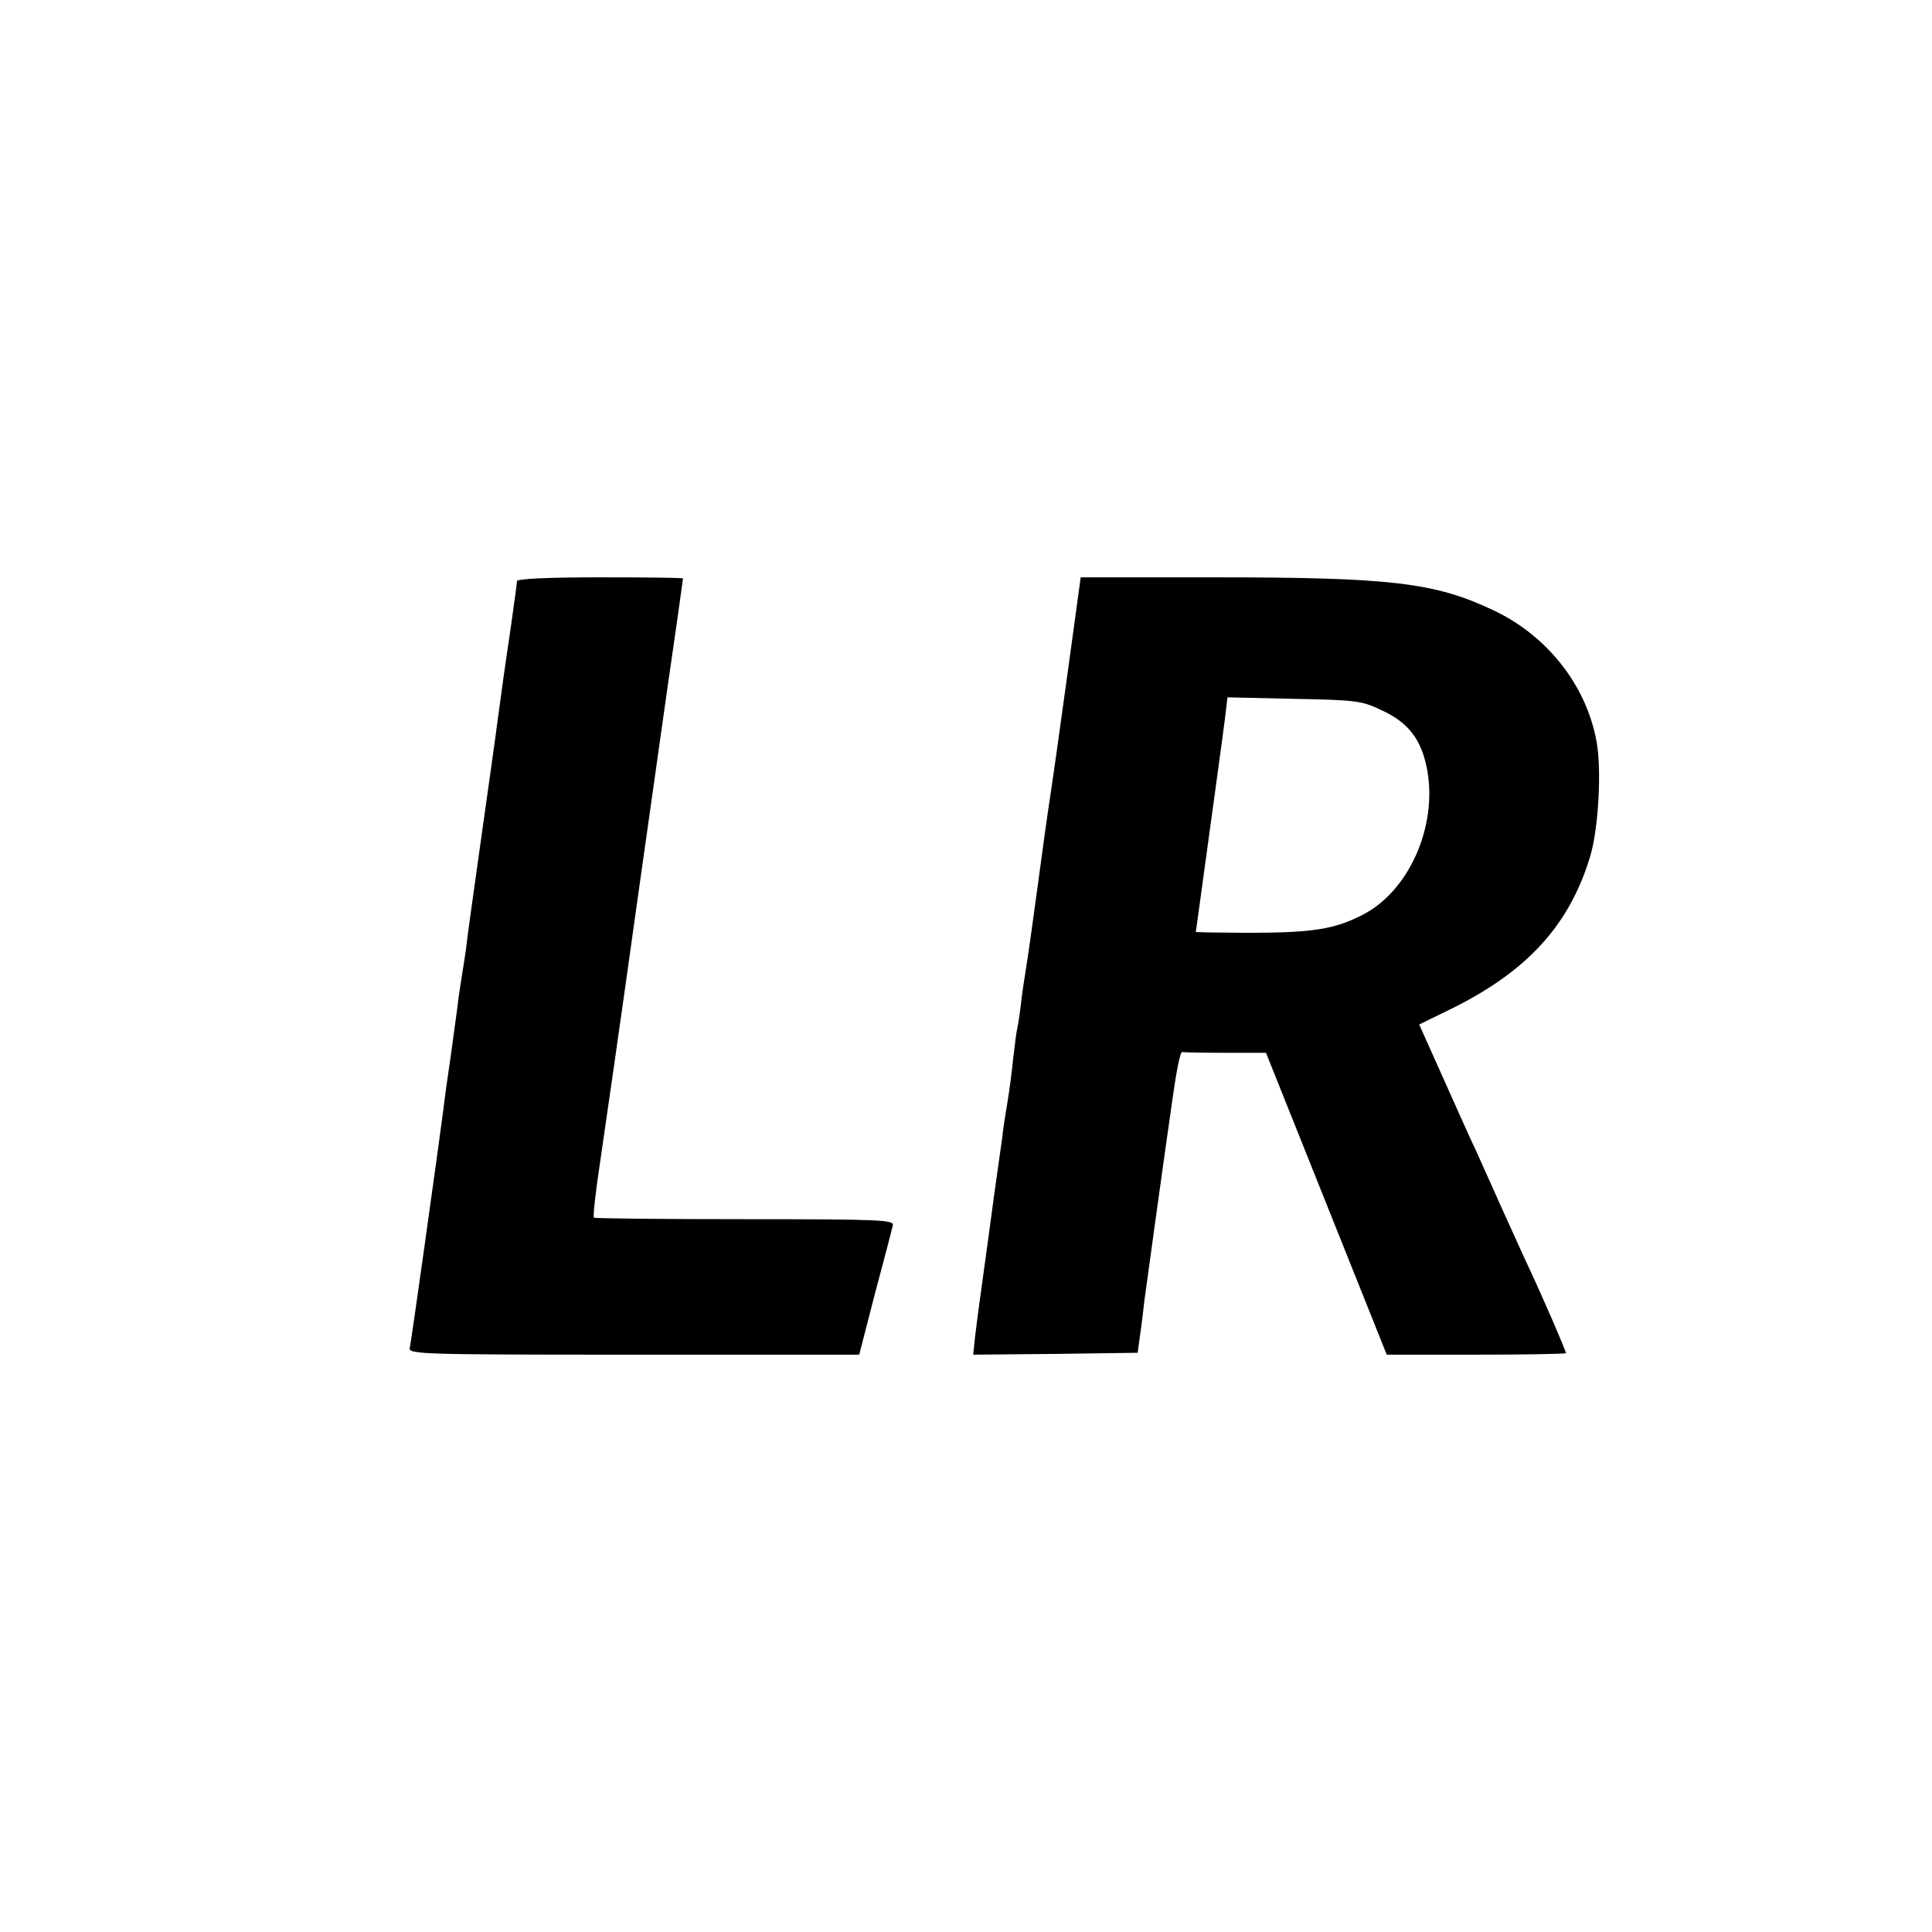
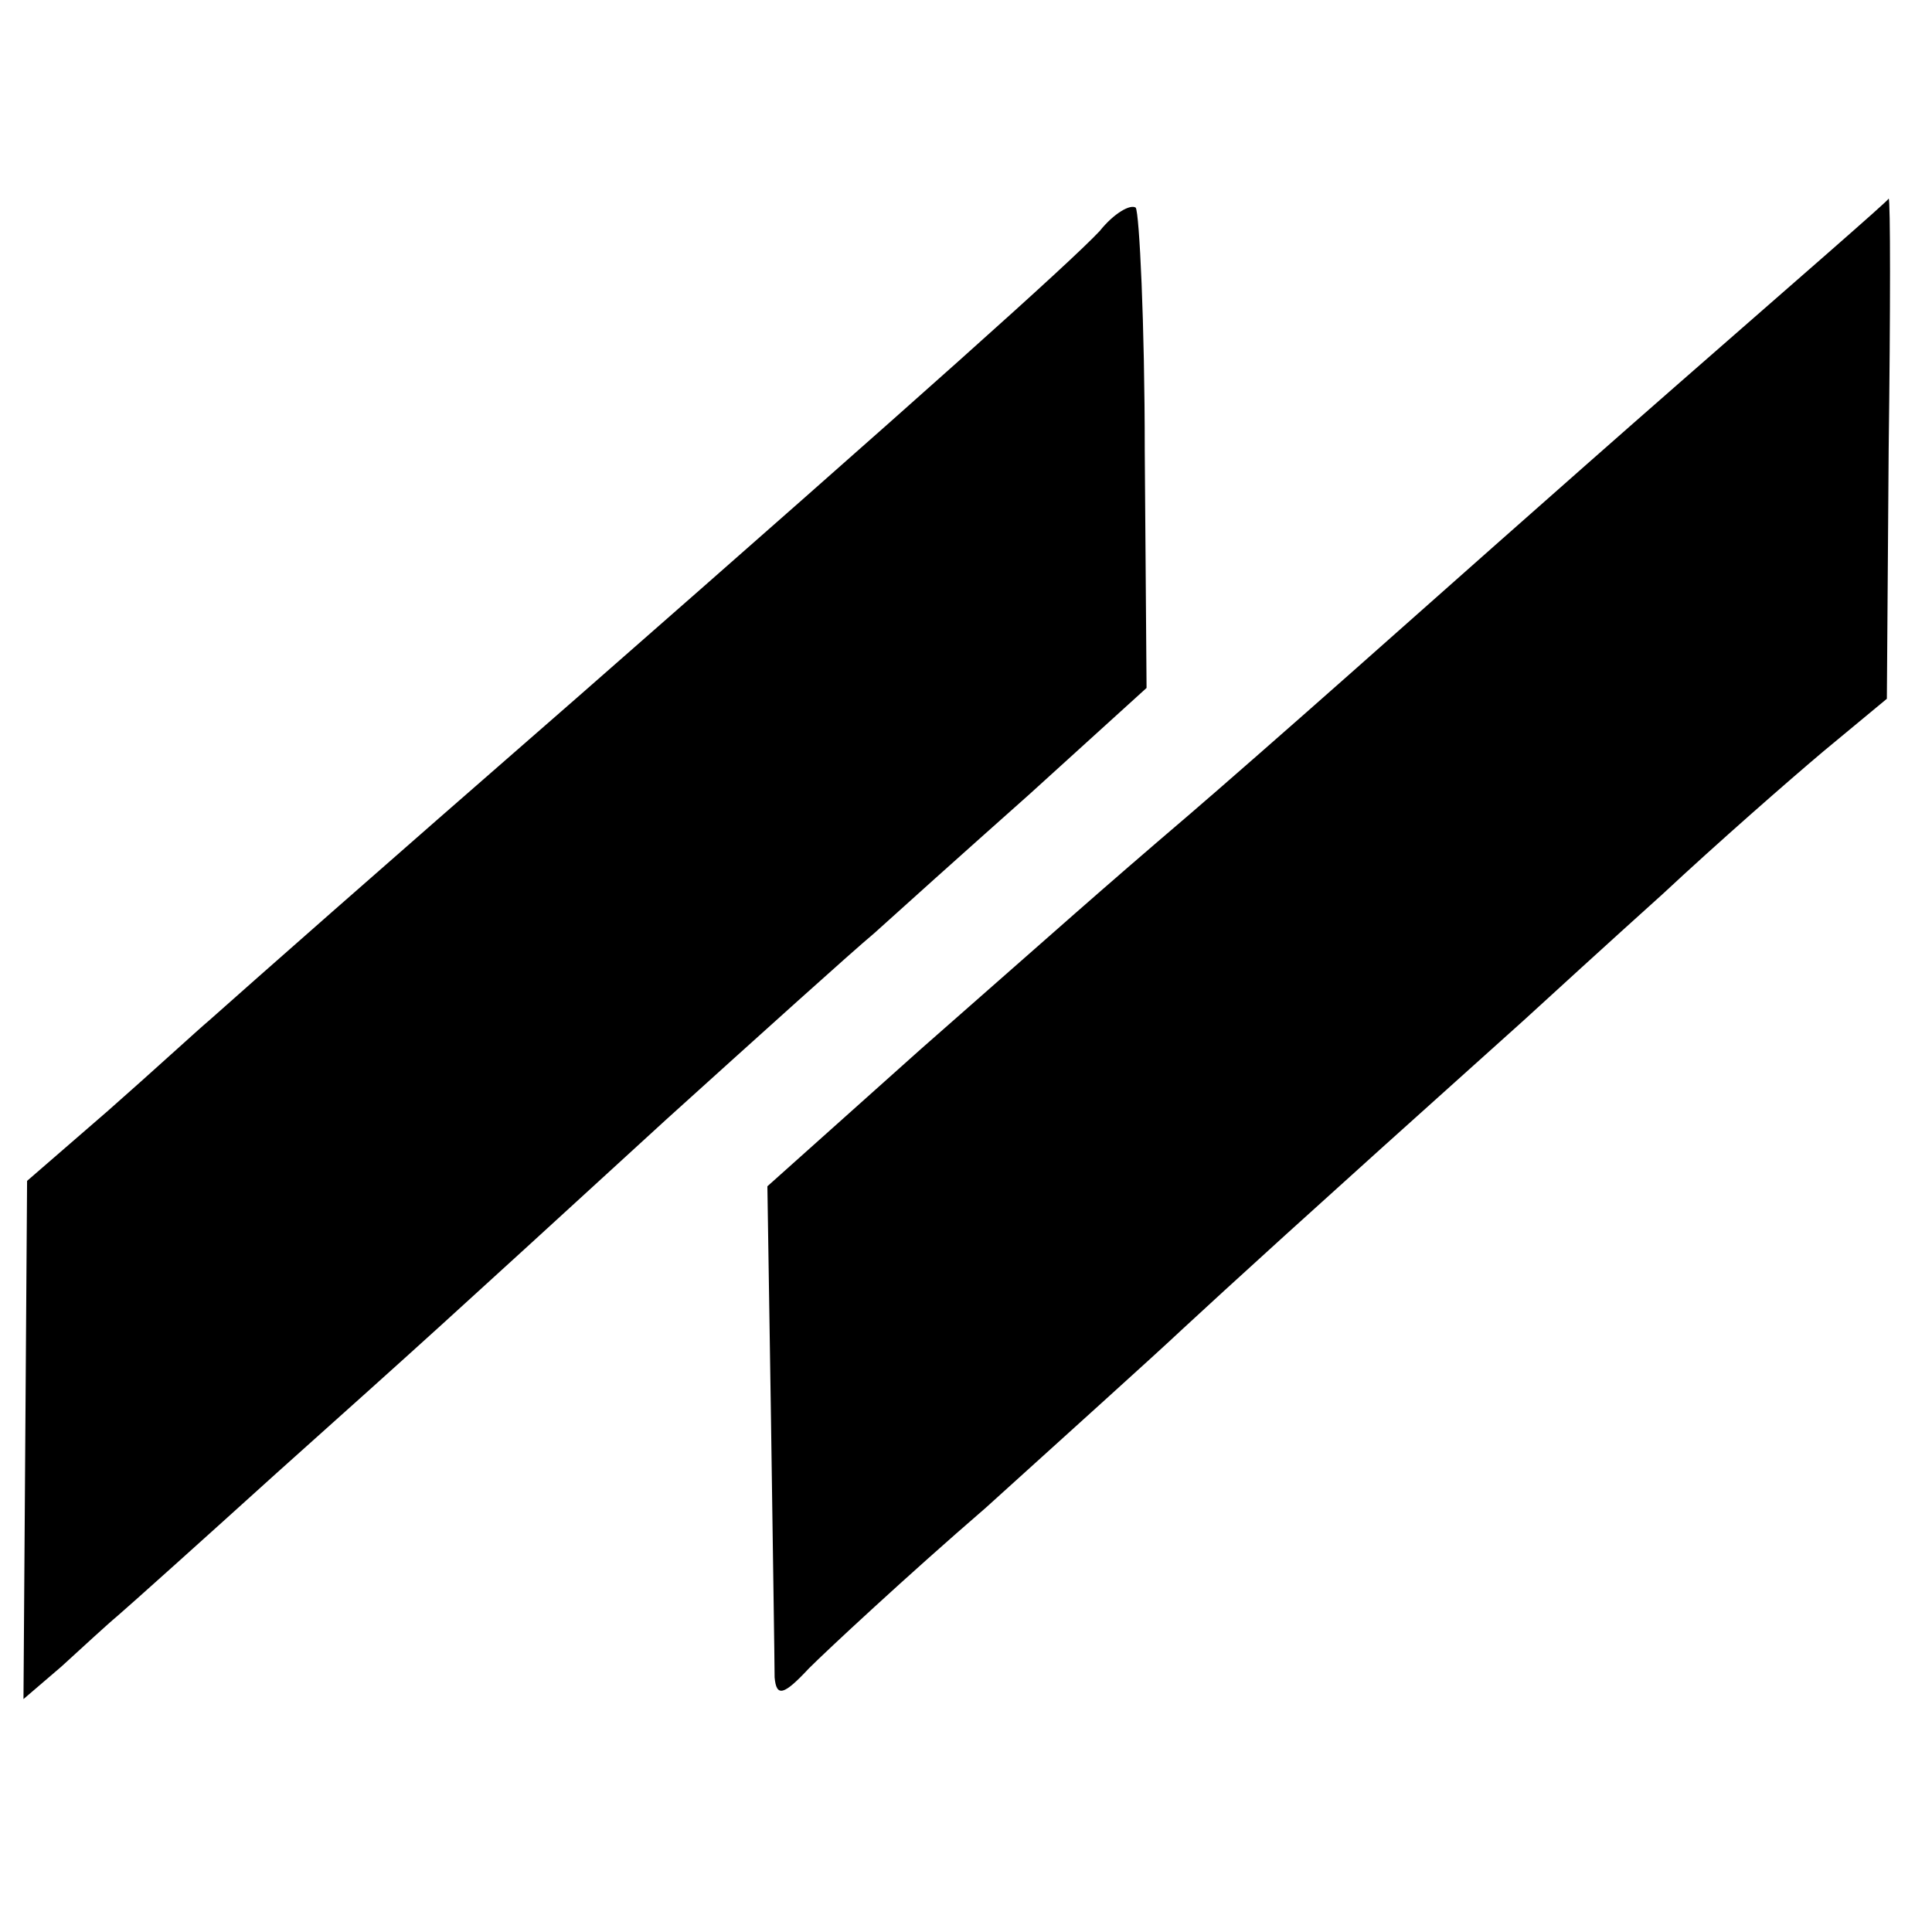
- <svg xmlns="http://www.w3.org/2000/svg" width="682.667" height="682.667" preserveAspectRatio="xMidYMid meet" version="1.0" viewBox="0 0 512 512">
-   <g fill="#000" stroke="none">
-     <path d="M1370 3580 c0 -6 -7 -56 -15 -113 -20 -137 -22 -149 -35 -247 -6 -47 -27 -195 -46 -330 -19 -135 -37 -263 -39 -285 -3 -22 -8 -51 -10 -65 -2 -14 -7 -43 -10 -65 -2 -22 -12 -89 -20 -150 -9 -60 -18 -126 -20 -145 -10 -76 -14 -104 -49 -355 -20 -143 -38 -268 -40 -277 -4 -17 30 -18 593 -18 l598 0 42 163 c24 89 45 170 47 179 5 15 -25 17 -392 17 -218 0 -398 2 -400 4 -3 2 4 65 15 138 11 74 57 393 101 709 92 651 85 601 105 739 8 58 15 106 15 108 0 2 -99 3 -220 3 -141 0 -220 -4 -220 -10z" transform="translate(0,512) scale(0.1,-0.1)" />
-     <path d="M2826 3313 c-21 -153 -40 -287 -42 -298 -11 -72 -17 -117 -35 -250 -11 -82 -24 -175 -29 -205 -5 -30 -12 -77 -15 -105 -3 -27 -8 -57 -10 -65 -2 -8 -6 -42 -10 -75 -3 -33 -10 -85 -15 -115 -5 -30 -12 -73 -14 -95 -3 -22 -20 -139 -36 -260 -17 -121 -33 -241 -36 -268 l-5 -47 218 2 218 3 6 45 c4 25 9 68 12 95 7 52 47 343 76 545 9 63 19 114 24 112 4 -1 55 -2 115 -2 l107 0 160 -400 160 -400 238 0 c130 0 237 2 237 4 0 6 -61 147 -98 226 -17 36 -51 112 -77 169 -25 57 -55 122 -65 145 -11 22 -48 106 -84 186 l-65 145 82 40 c204 100 316 223 371 405 22 72 31 229 17 305 -27 149 -131 281 -274 348 -154 73 -270 87 -737 87 l-356 0 -38 -277z m835 -75 c72 -33 106 -78 121 -157 28 -151 -48 -323 -172 -386 -85 -43 -145 -50 -408 -46 l-33 1 6 43 c46 337 65 472 71 521 l7 58 176 -4 c164 -3 180 -5 232 -30z" transform="translate(0,512) scale(0.1,-0.1)" />
+ <svg xmlns="http://www.w3.org/2000/svg" version="1.0" width="107pt" height="107pt" viewBox="0 0 107 107" preserveAspectRatio="xMidYMid meet">
+   <g transform="translate(0,107) scale(0.1,-0.1)" fill="#000000" stroke="none">
+     <path d="M609 942 c-17 -18 -95 -88 -289 -258 -117 -102 -177 -155 -204 -179 -6 -5 -31 -28 -56 -50 l-45 -39 -1 -144 -1 -143 21 18 c11 10 25 23 31 28 7 6 46 41 88 79 86 77 86 77 216 196 52 47 103 93 115 103 11 10 50 45 86 77 l65 59 -1 131 c0 71 -3 132 -5 135 -3 2 -12 -3 -20 -13z" />
+     <path d="M929 857 c-64 -56 -145 -128 -180 -159 -35 -31 -75 -66 -89 -78 -55 -47 -68 -59 -150 -131 l-85 -76 2 -129 c1 -71 2 -135 2 -143 1 -11 5 -10 19 5 10 10 54 51 98 89 43 39 92 83 109 99 26 24 63 58 189 171 12 11 47 43 77 70 30 28 70 63 89 79 l35 29 1 138 c1 77 1 139 0 139 0 -1 -53 -47 -117 -103z" />
  </g>
</svg>
